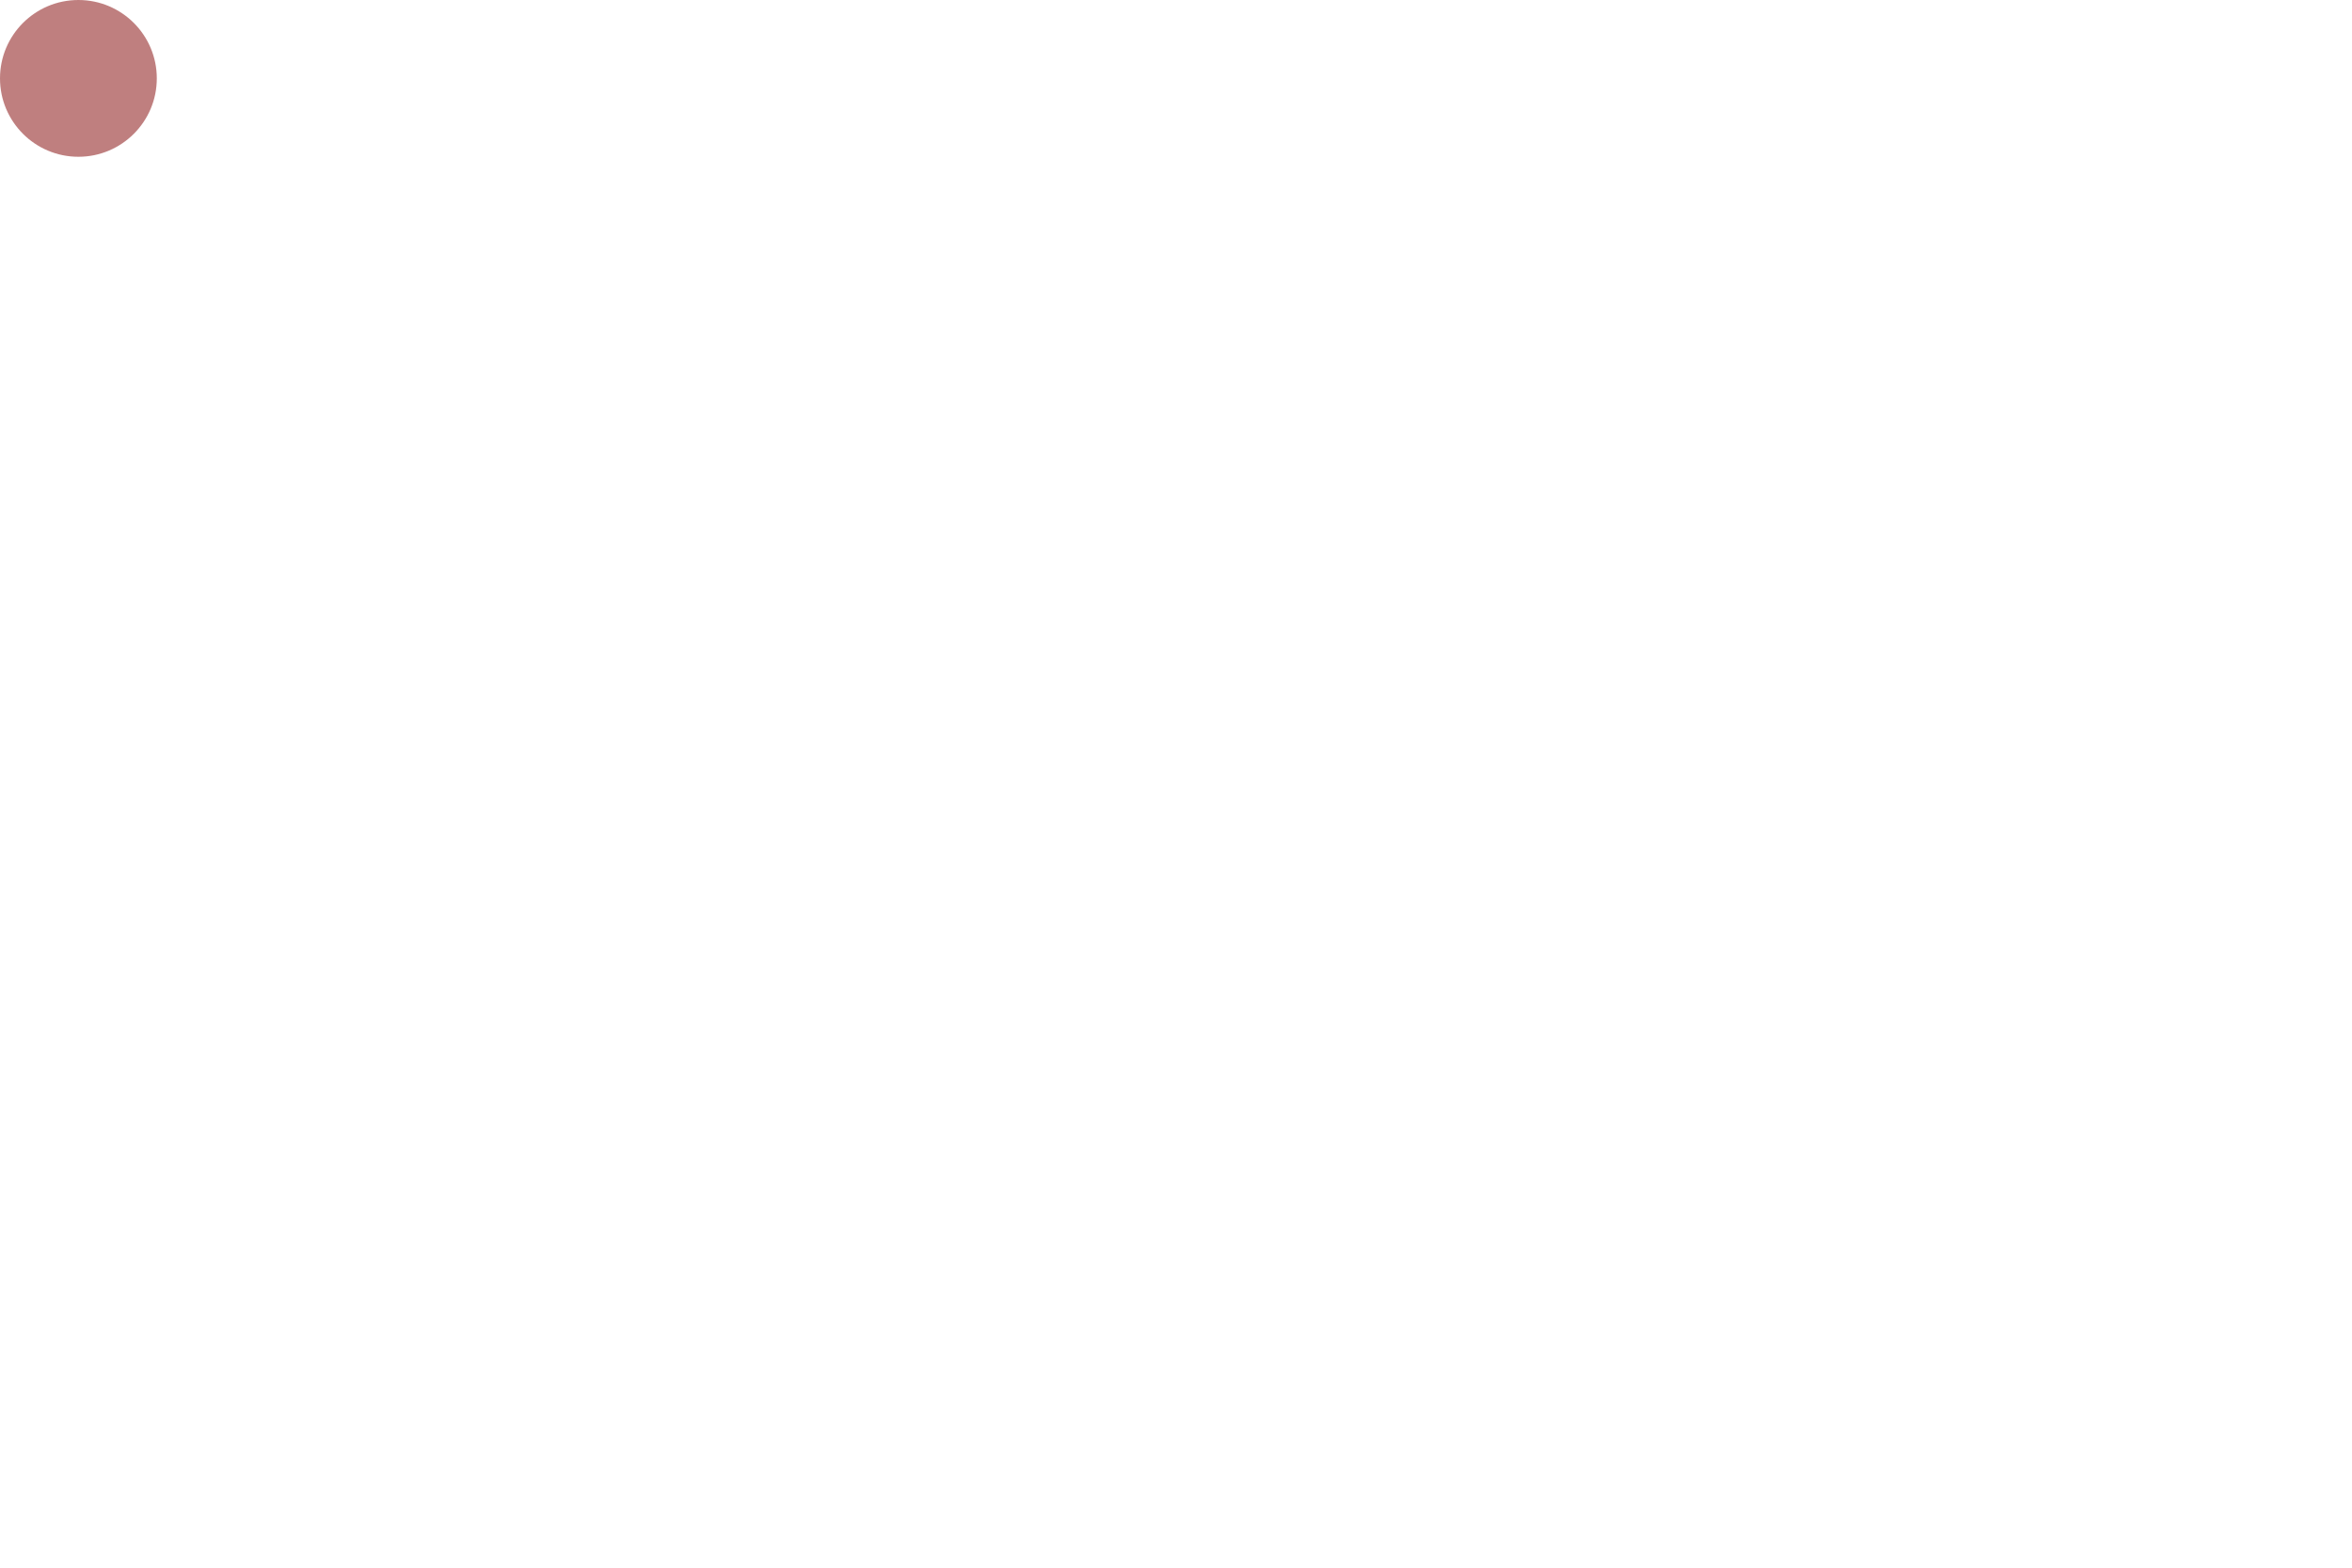
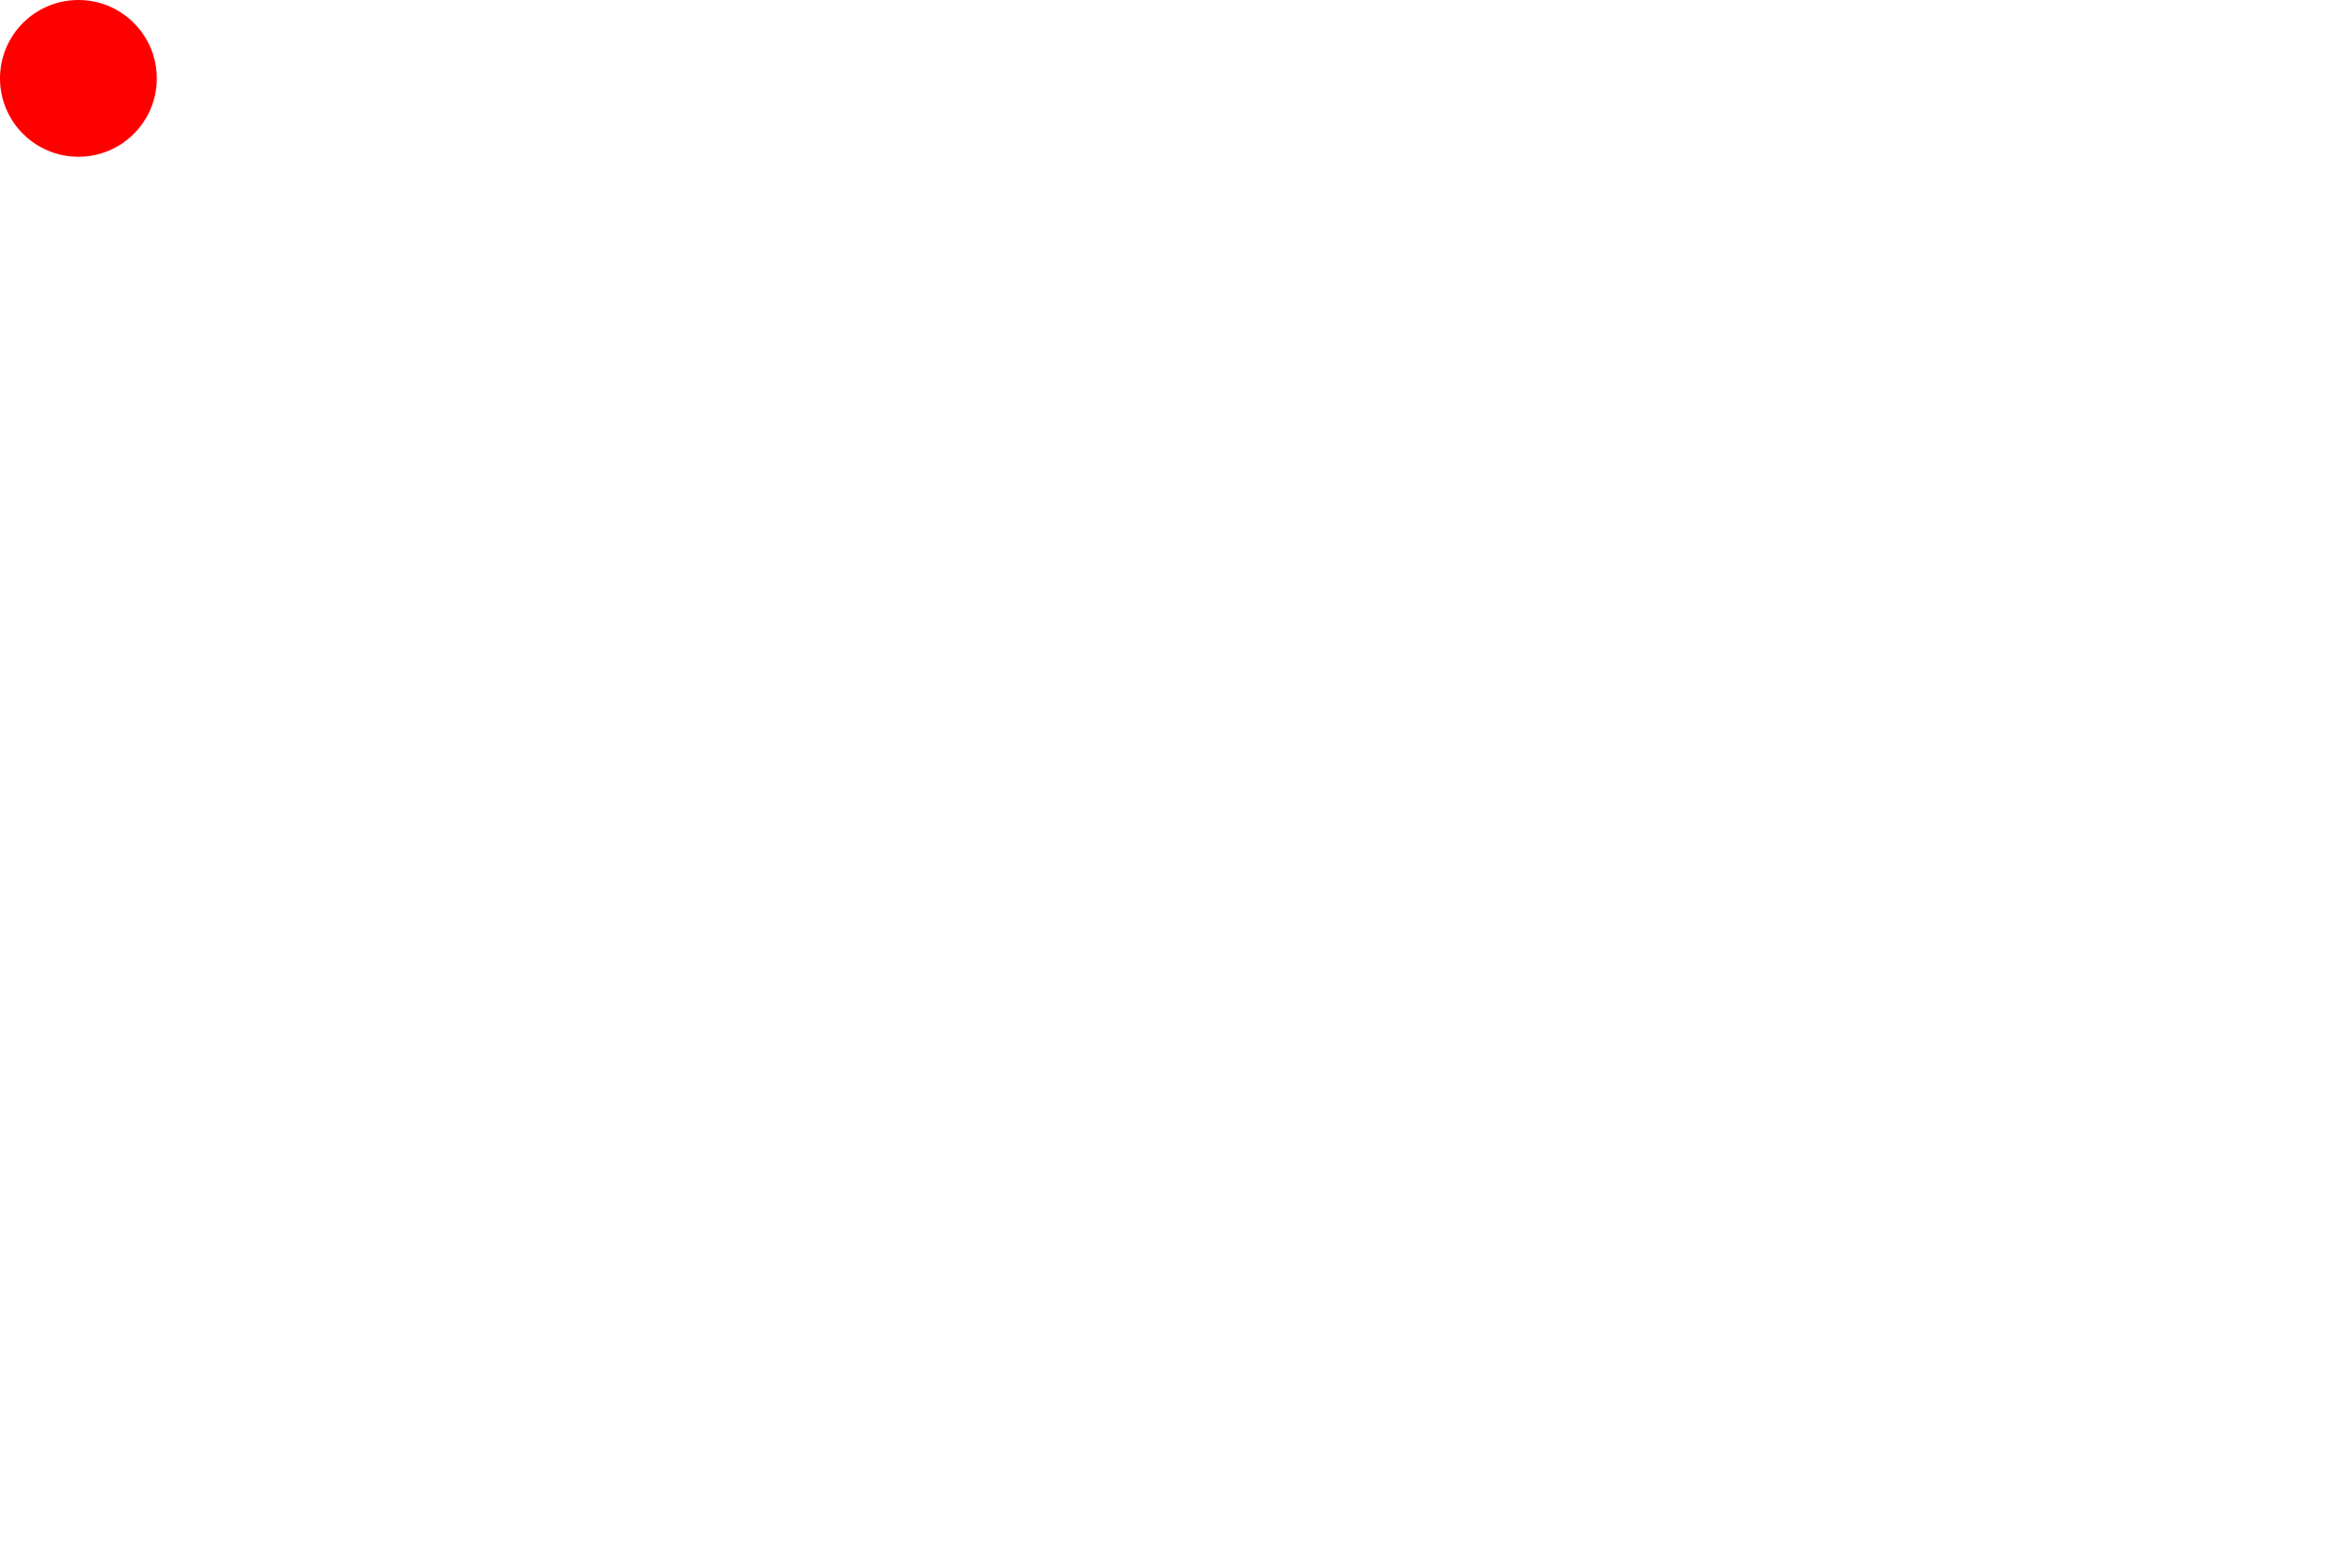
<svg xmlns="http://www.w3.org/2000/svg" xmlns:ns1="https://www.gtk.org/grappa" ns1:version="1" ns1:state="0" ns1:state-change-delay="0ms" ns1:time-since-load="9000ms" font-size="13.333" font-weight="400" width="300" height="200" viewBox="0 0 300 200">
  <g font-size="13.333" font-weight="400" fill="rgb(0,0,255)">
-     <circle id="p" font-size="13.333" font-weight="400" fill="rgba(128,0,0,0.5)" cx="10" cy="10" r="10">
+     <circle id="p" font-size="13.333" font-weight="400" fill="rgb(255,0,0)" cx="10" cy="10" r="10">
      <animate id="fill" attributeName="fill" begin="0ms" dur="10000ms" fill="freeze" values="rgb(255,0,0); rgb(0,255,0); url(#gpa:foreground) rgb(0,0,0); rgb(0,0,255); none; rgb(255,0,0)" keyTimes="0; 0.2; 0.4; 0.6; 0.8; 1" ns1:status="running" ns1:current-start-time="0ms" ns1:current-end-time="10000ms" />
    </circle>
  </g>
</svg>
